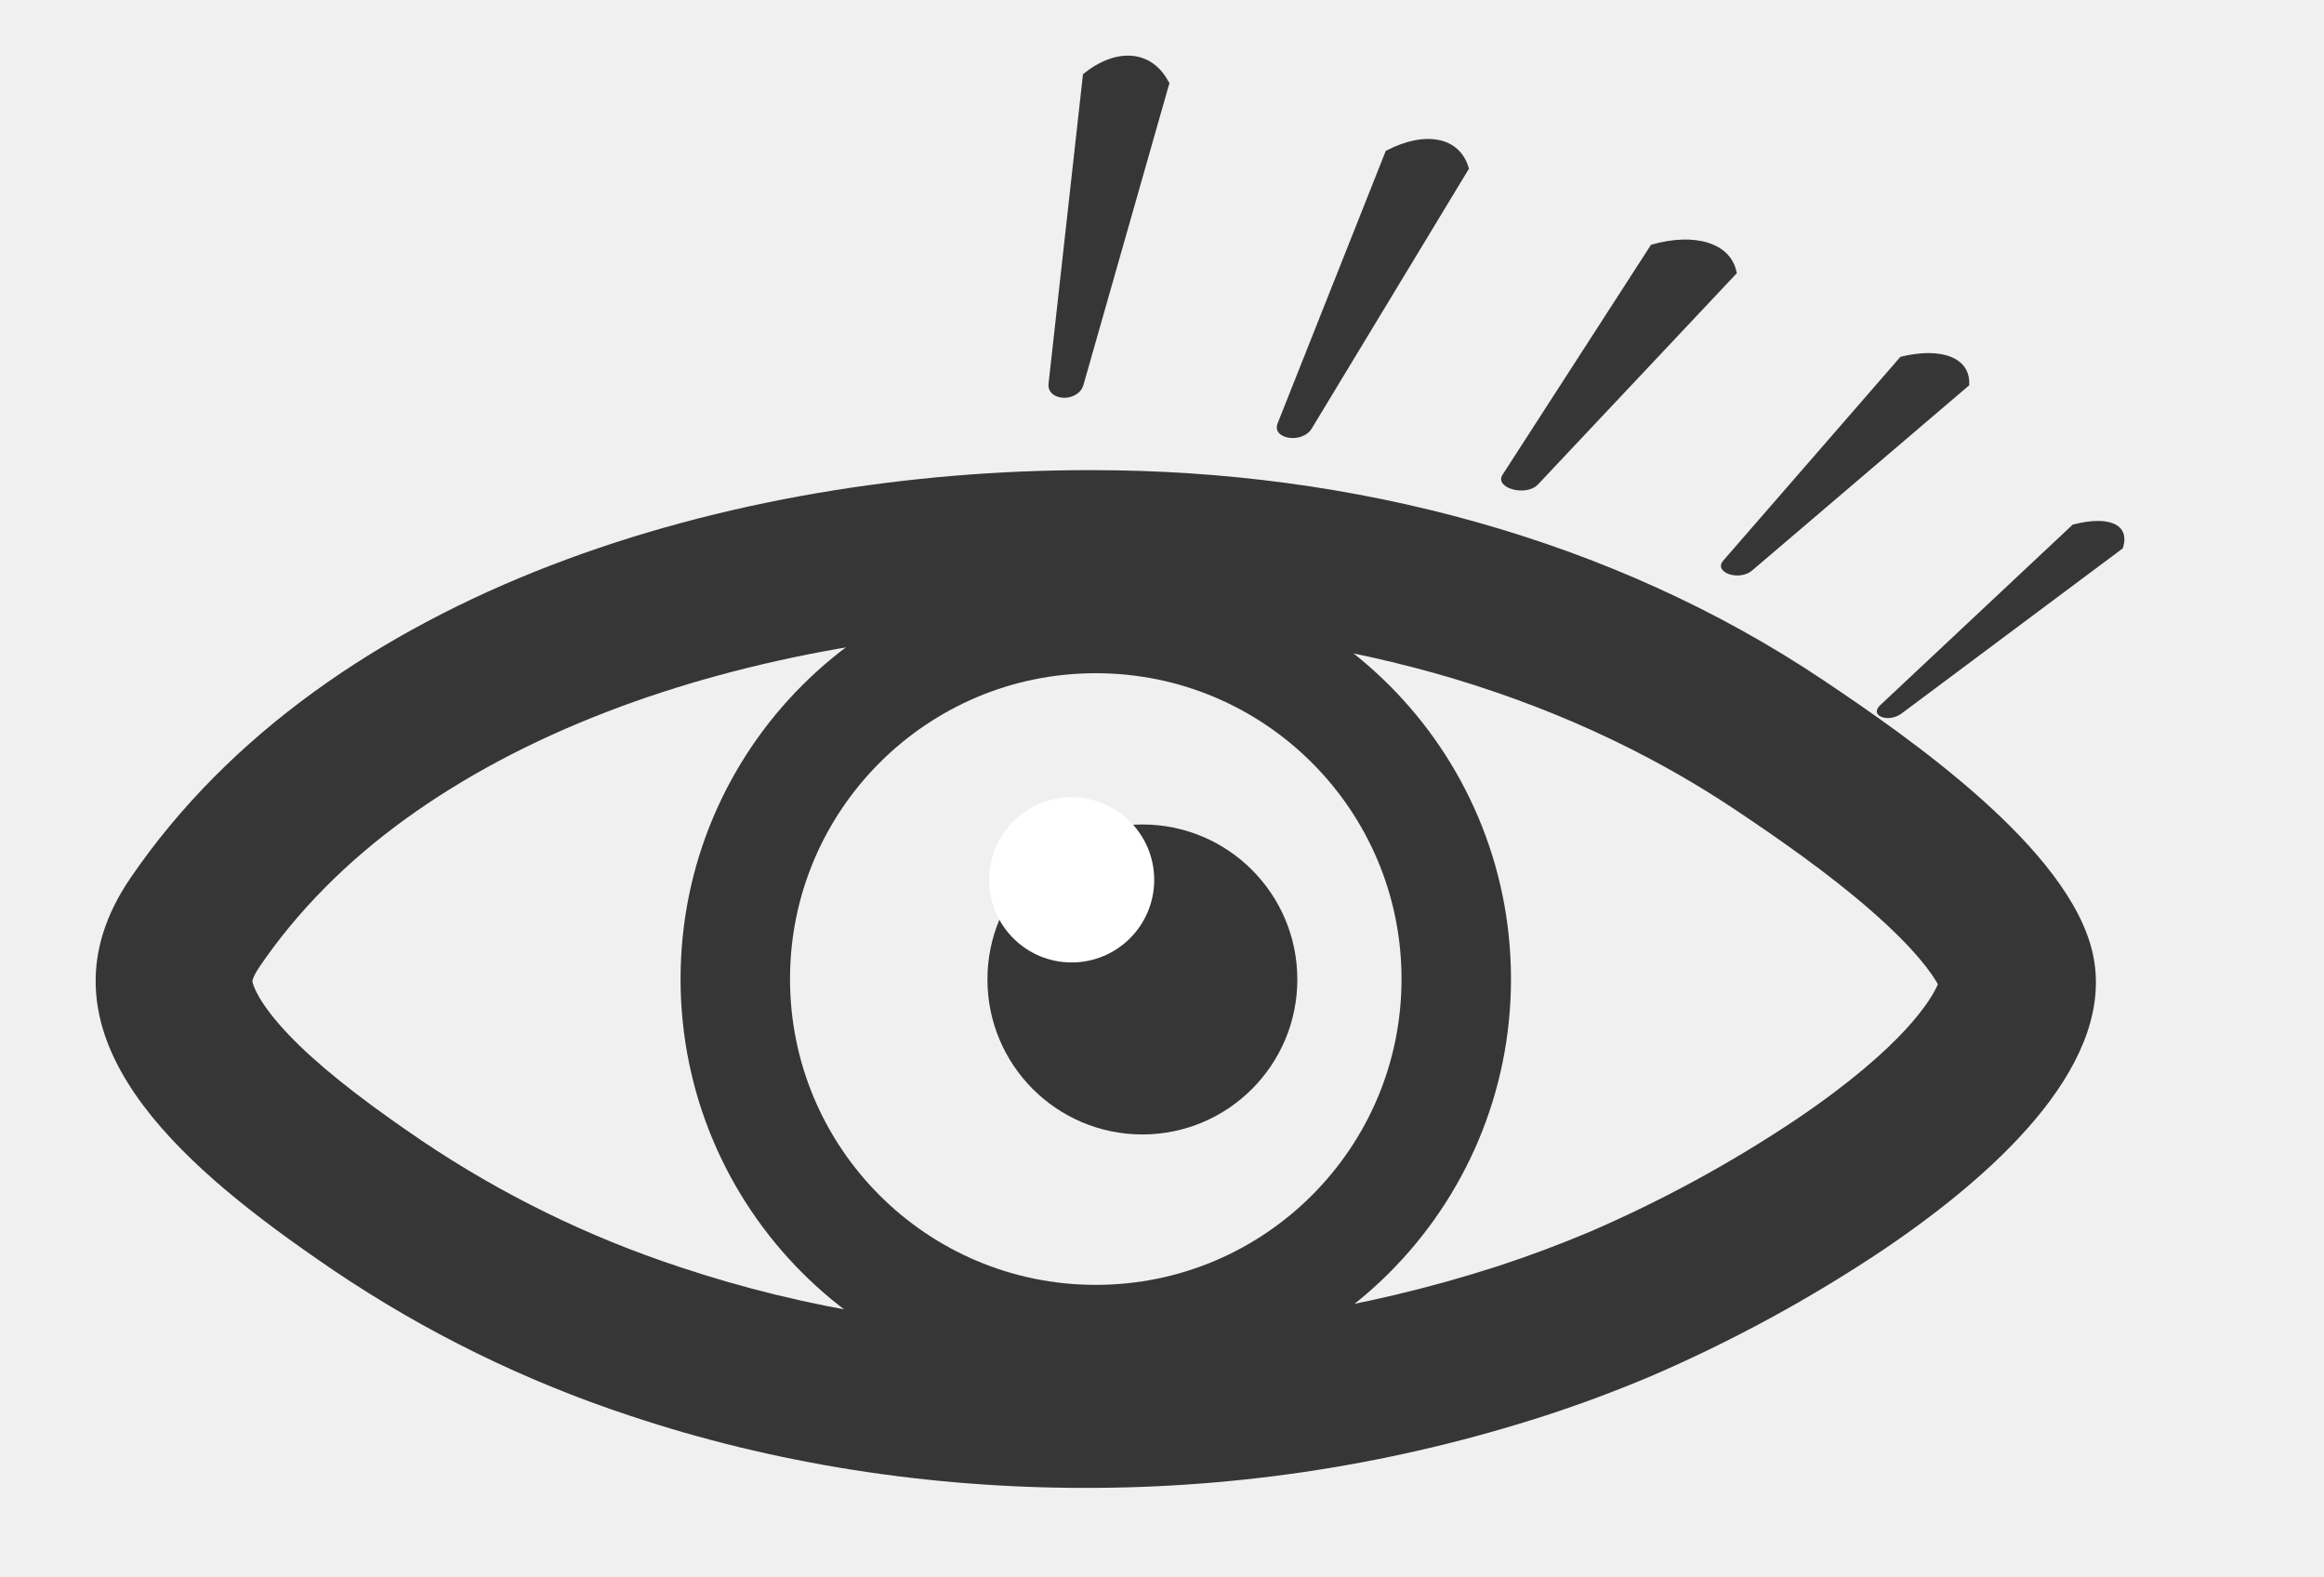
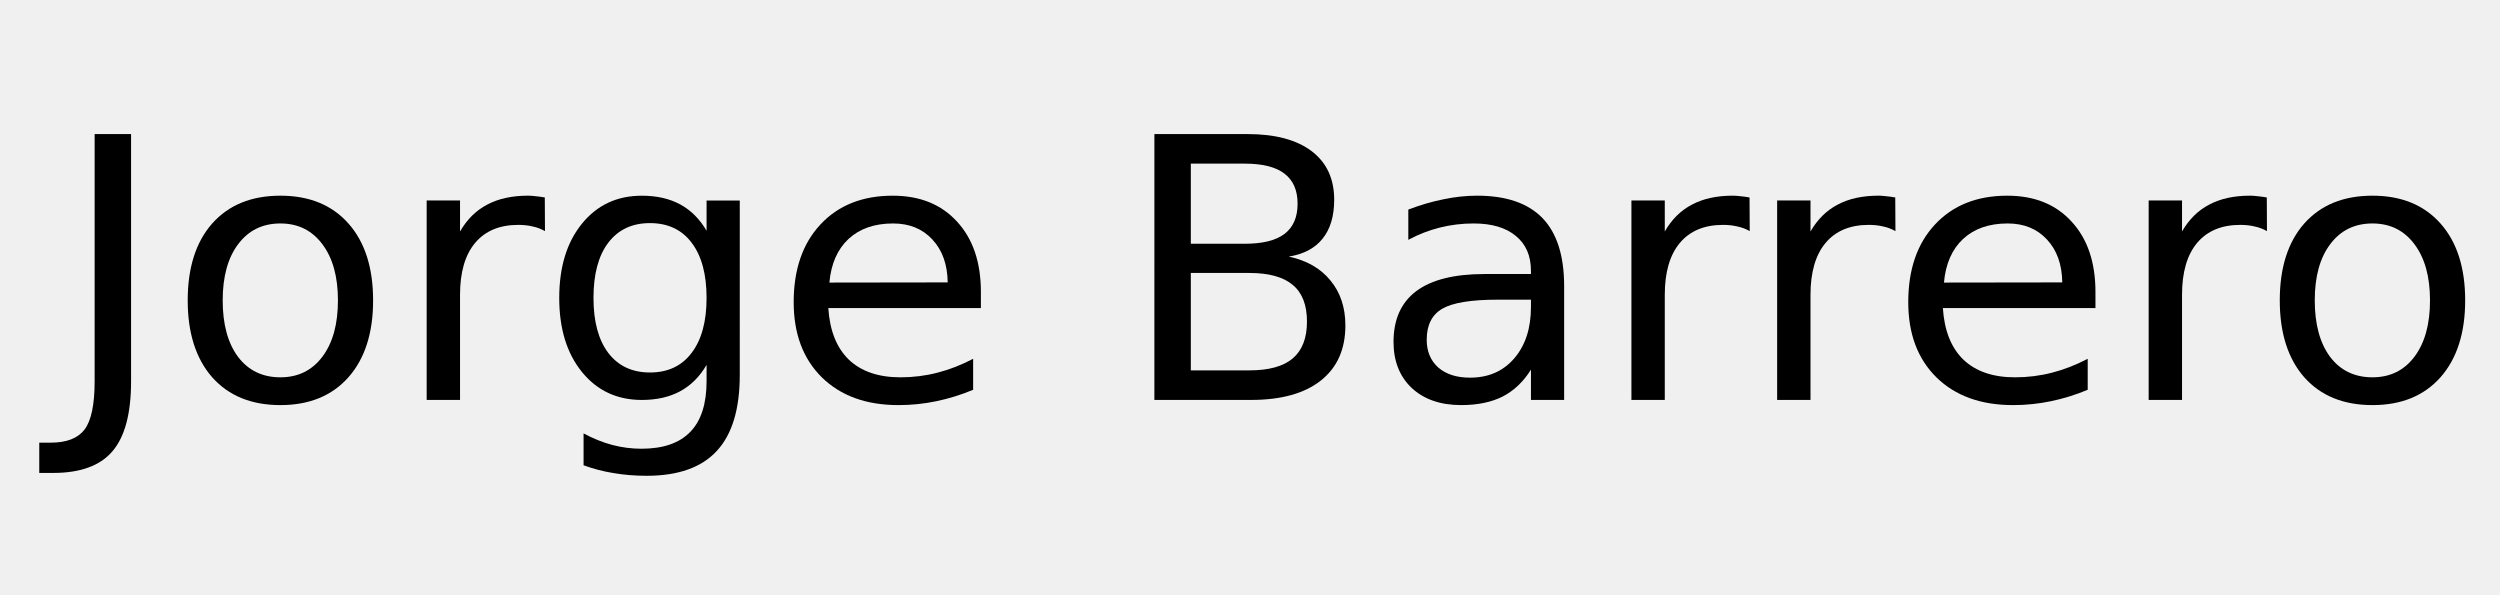
- <svg xmlns="http://www.w3.org/2000/svg" width="50" viewBox="0 0 712 483">
-   <path d="M334.63,192A386.92,386.92,0,0,1,439.27,206.1c34,9.55,65.13,23.69,92.5,42,13.1,8.77,28.25,19.28,41.33,30.69,13.93,12.15,19,19.71,20.6,22.68-1.77,4.18-9.93,18.79-43.42,41.41a396.64,396.64,0,0,1-63.11,34.36c-9.31,3.93-18.92,7.52-28.61,10.68a411,411,0,0,1-126.22,19.78c-43.44,0-85.26-6.62-124.29-19.69a321,321,0,0,1-78.77-38.58c-3.63-2.47-6.58-4.52-9.36-6.49-15.84-11.23-27.12-20.82-34.48-29.31-7.76-9-8.12-13.13-8.12-13.16s.2-1.45,2.3-4.52c11.43-16.76,26.47-32,44.69-45.17C142,238,162.74,226.93,186,218c43.43-16.74,95.84-26,147.59-26h1.06m0-48h-1.06c-108.74,0-233,36.16-293.6,124.9C9,314.21,51.29,353.15,92.16,382.13c3.39,2.4,6.77,4.74,10.1,7a368.89,368.89,0,0,0,90.55,44.43c44.41,14.87,92,22.17,139.53,22.17a456.2,456.2,0,0,0,141.15-22.16q16.49-5.38,32.33-12.07a445,445,0,0,0,71.33-38.82c37.52-25.34,71.17-58.4,64-90.66C634,260,585,226,558.48,208.25,493.84,164.94,414.47,144,334.63,144Z" style="fill:#363636" />
-   <circle cx="349.99" cy="300" r="47.47" style="fill:#363636" />
-   <circle cx="328.32" cy="269.5" r="25.29" style="fill:#fff" />
-   <path d="M650.37,167.94l-67.79,50.6c-4.05,3-10,.72-6.56-2.53l59-55.33.05,0c11.06-2.9,17.41-.06,15.41,6.89Z" style="fill:#363636" />
-   <path d="M603.32,118l-66.53,56.74c-4,3.39-12,.6-8.81-3.07l54.27-62.4h.06c12.57-3.09,21.24.33,21,8.29Z" style="fill:#363636" />
-   <path d="M532.11,83.67l-60.92,64.71c-3.64,3.87-13.51,1.11-10.84-3l45.48-70.43.07,0c13.5-3.87,24.27-.46,26.1,8.27Z" style="fill:#363636" />
-   <path d="M450.06,51.63l-48.19,79.63c-2.87,4.76-12.38,3.29-10.44-1.61l33.14-83.47.06,0c12-6.28,22.44-4.24,25.26,5Z" style="fill:#363636" />
-   <path d="M358.29,25.41l-26.35,92.47c-1.57,5.53-11.31,5.14-10.69-.42l10.54-94.72,0,0c10.17-8.34,21-7.45,26.15,2.16Z" style="fill:#363636" />
-   <circle cx="335.71" cy="299.87" r="110.44" style="fill:none;stroke:#363636;stroke-miterlimit:10;stroke-width:33.535px" />
+ <svg xmlns="http://www.w3.org/2000/svg" viewBox="0 0 2030 483" version="1.1" id="svg14">
+   <defs id="defs18" />
+   <g aria-label="The art of computer programming" transform="matrix(2.879332,0,0,4.041315,-63.87761,49.40173)" style="font-style:normal;font-weight:normal;font-size:40px;line-height:1.25;font-family:sans-serif;letter-spacing:0px;word-spacing:0px;fill:#000000;fill-opacity:1;stroke:none" id="flowRoot52">
+     <g aria-label="Jorge Barrero" transform="matrix(2.60407,0,0,1.831863,-67.47397,-35.40137)" style="font-style:normal;font-weight:normal;font-size:40px;line-height:1.25;font-family:sans-serif;letter-spacing:0px;word-spacing:0px;fill:#000000;fill-opacity:1;stroke:none" id="flowRoot35">
+       <path d="M 44.68,27.357 H 48.625 v 27.129 q 0,5.273 -2.012,7.656 -1.992,2.383 -6.426,2.383 h -1.504 v -3.32 h 1.23 q 2.617,0 3.691,-1.465 1.074,-1.465 1.074,-5.254 z" style="" id="path43" />
+       <path d="m 64.797,37.162 q -2.891,0 -4.57,2.266 -1.68,2.246 -1.68,6.172 0,3.926 1.66,6.191 1.68,2.246 4.59,2.246 2.871,0 4.551,-2.266 1.68,-2.266 1.68,-6.172 0,-3.887 -1.68,-6.152 -1.68,-2.285 -4.551,-2.285 z m 0,-3.047 q 4.688,0 7.363,3.047 2.676,3.047 2.676,8.438 0,5.371 -2.676,8.438 -2.676,3.047 -7.363,3.047 -4.707,0 -7.383,-3.047 -2.656,-3.066 -2.656,-8.438 0,-5.391 2.656,-8.438 2.676,-3.047 7.383,-3.047 z" style="" id="path45" />
+       <path d="m 93.449,38.002 q -0.605,-0.352 -1.328,-0.508 -0.703,-0.176 -1.562,-0.176 -3.047,0 -4.688,1.992 Q 84.25,41.283 84.25,44.994 v 11.523 h -3.613 v -21.875 H 84.25 v 3.398 q 1.133,-1.992 2.949,-2.949 1.816,-0.977 4.414,-0.977 0.371,0 0.82,0.059 0.449,0.039 0.996,0.137 z" style="" id="path47" />
+       <path d="m 110.949,45.326 q 0,-3.906 -1.621,-6.055 -1.602,-2.148 -4.512,-2.148 -2.891,0 -4.512,2.148 -1.602,2.148 -1.602,6.055 0,3.887 1.602,6.035 1.621,2.148 4.512,2.148 2.91,0 4.512,-2.148 1.621,-2.148 1.621,-6.035 z m 3.594,8.477 q 0,5.586 -2.48,8.301 -2.48,2.734 -7.598,2.734 -1.895,0 -3.574,-0.293 -1.68,-0.273 -3.262,-0.859 v -3.496 q 1.582,0.859 3.125,1.27 1.543,0.41 3.145,0.41 3.535,0 5.293,-1.855 1.758,-1.836 1.758,-5.566 v -1.777 q -1.113,1.934 -2.852,2.891 -1.738,0.957 -4.16,0.957 -4.023,0 -6.484,-3.066 -2.461,-3.066 -2.461,-8.125 0,-5.078 2.461,-8.145 2.461,-3.066 6.484,-3.066 2.422,0 4.16,0.957 1.738,0.957 2.852,2.891 v -3.32 h 3.594 z" style="" id="path49" />
+       <path d="m 140.656,44.682 v 1.758 h -16.523 q 0.234,3.711 2.227,5.664 2.012,1.934 5.586,1.934 2.07,0 4.004,-0.508 1.953,-0.508 3.867,-1.523 v 3.398 q -1.934,0.82 -3.965,1.25 -2.031,0.43 -4.121,0.43 -5.234,0 -8.301,-3.047 -3.047,-3.047 -3.047,-8.242 0,-5.371 2.891,-8.516 2.91,-3.164 7.832,-3.164 4.414,0 6.973,2.852 2.578,2.832 2.578,7.715 z m -3.594,-1.055 q -0.039,-2.949 -1.66,-4.707 -1.602,-1.758 -4.258,-1.758 -3.008,0 -4.824,1.699 -1.797,1.699 -2.07,4.785 z" style="" id="path51" />
+       <path d="m 163.391,42.592 v 10.684 h 6.328 q 3.184,0 4.707,-1.309 1.543,-1.328 1.543,-4.043 0,-2.734 -1.543,-4.023 -1.523,-1.309 -4.707,-1.309 z m 0,-11.992 v 8.789 h 5.84 q 2.891,0 4.297,-1.074 1.426,-1.094 1.426,-3.32 0,-2.207 -1.426,-3.301 -1.406,-1.094 -4.297,-1.094 z m -3.945,-3.242 h 10.078 q 4.512,0 6.953,1.875 2.441,1.875 2.441,5.332 0,2.676 -1.25,4.258 -1.25,1.582 -3.672,1.973 2.91,0.625 4.512,2.617 1.621,1.973 1.621,4.941 0,3.906 -2.656,6.035 -2.656,2.129 -7.559,2.129 h -10.469 z" style="" id="path53" />
+       <path d="m 196.652,45.521 q -4.355,0 -6.035,0.996 -1.68,0.996 -1.68,3.398 0,1.914 1.25,3.047 1.27,1.113 3.438,1.113 2.988,0 4.785,-2.109 1.816,-2.129 1.816,-5.645 v -0.801 z m 7.168,-1.484 v 12.48 h -3.594 v -3.32 q -1.23,1.992 -3.066,2.949 -1.836,0.938 -4.492,0.938 -3.359,0 -5.352,-1.875 -1.973,-1.895 -1.973,-5.059 0,-3.691 2.461,-5.566 2.48,-1.875 7.383,-1.875 h 5.039 v -0.352 q 0,-2.48 -1.641,-3.828 -1.621,-1.367 -4.57,-1.367 -1.875,0 -3.652,0.449 -1.777,0.449 -3.418,1.348 v -3.32 q 1.973,-0.762 3.828,-1.133 1.855,-0.391 3.613,-0.391 4.746,0 7.09,2.461 2.344,2.461 2.344,7.461 z" style="" id="path55" />
+       <path d="m 223.918,38.002 q -0.605,-0.352 -1.328,-0.508 -0.703,-0.176 -1.562,-0.176 -3.047,0 -4.688,1.992 -1.621,1.973 -1.621,5.684 v 11.523 h -3.613 v -21.875 h 3.613 v 3.398 q 1.133,-1.992 2.949,-2.949 1.816,-0.977 4.414,-0.977 0.371,0 0.82,0.059 0.449,0.039 0.996,0.137 z" style="" id="path57" />
+       <path d="m 239.699,38.002 q -0.605,-0.352 -1.328,-0.508 -0.703,-0.176 -1.562,-0.176 -3.047,0 -4.688,1.992 Q 230.5,41.283 230.5,44.994 v 11.523 h -3.613 v -21.875 H 230.5 v 3.398 q 1.133,-1.992 2.949,-2.949 1.816,-0.977 4.414,-0.977 0.371,0 0.82,0.059 0.449,0.039 0.996,0.137 z" style="" id="path59" />
+       <path d="m 261.359,44.682 v 1.758 h -16.523 q 0.234,3.711 2.227,5.664 2.012,1.934 5.586,1.934 2.07,0 4.004,-0.508 1.953,-0.508 3.867,-1.523 v 3.398 q -1.934,0.82 -3.965,1.25 -2.031,0.43 -4.121,0.43 -5.234,0 -8.301,-3.047 -3.047,-3.047 -3.047,-8.242 0,-5.371 2.891,-8.516 2.91,-3.164 7.832,-3.164 4.414,0 6.973,2.852 2.578,2.832 2.578,7.715 z m -3.594,-1.055 q -0.039,-2.949 -1.66,-4.707 -1.602,-1.758 -4.258,-1.758 -3.008,0 -4.824,1.699 -1.797,1.699 -2.07,4.785 z" style="" id="path61" />
+       <path d="m 279.934,38.002 q -0.605,-0.352 -1.328,-0.508 -0.703,-0.176 -1.562,-0.176 -3.047,0 -4.688,1.992 -1.621,1.973 -1.621,5.684 v 11.523 h -3.613 v -21.875 h 3.613 v 3.398 q 1.133,-1.992 2.949,-2.949 1.816,-0.977 4.414,-0.977 0.371,0 0.82,0.059 0.449,0.039 0.996,0.137 z" style="" id="path63" />
+       <path d="m 291.359,37.162 q -2.891,0 -4.57,2.266 -1.68,2.246 -1.68,6.172 0,3.926 1.66,6.191 1.68,2.246 4.59,2.246 2.871,0 4.551,-2.266 1.68,-2.266 1.68,-6.172 0,-3.887 -1.68,-6.152 -1.68,-2.285 -4.551,-2.285 z m 0,-3.047 q 4.688,0 7.363,3.047 2.676,3.047 2.676,8.438 0,5.371 -2.676,8.438 -2.676,3.047 -7.363,3.047 -4.707,0 -7.383,-3.047 -2.656,-3.066 -2.656,-8.438 0,-5.391 2.656,-8.438 2.676,-3.047 7.383,-3.047 z" style="" id="path65" />
+     </g>
+   </g>
</svg>
